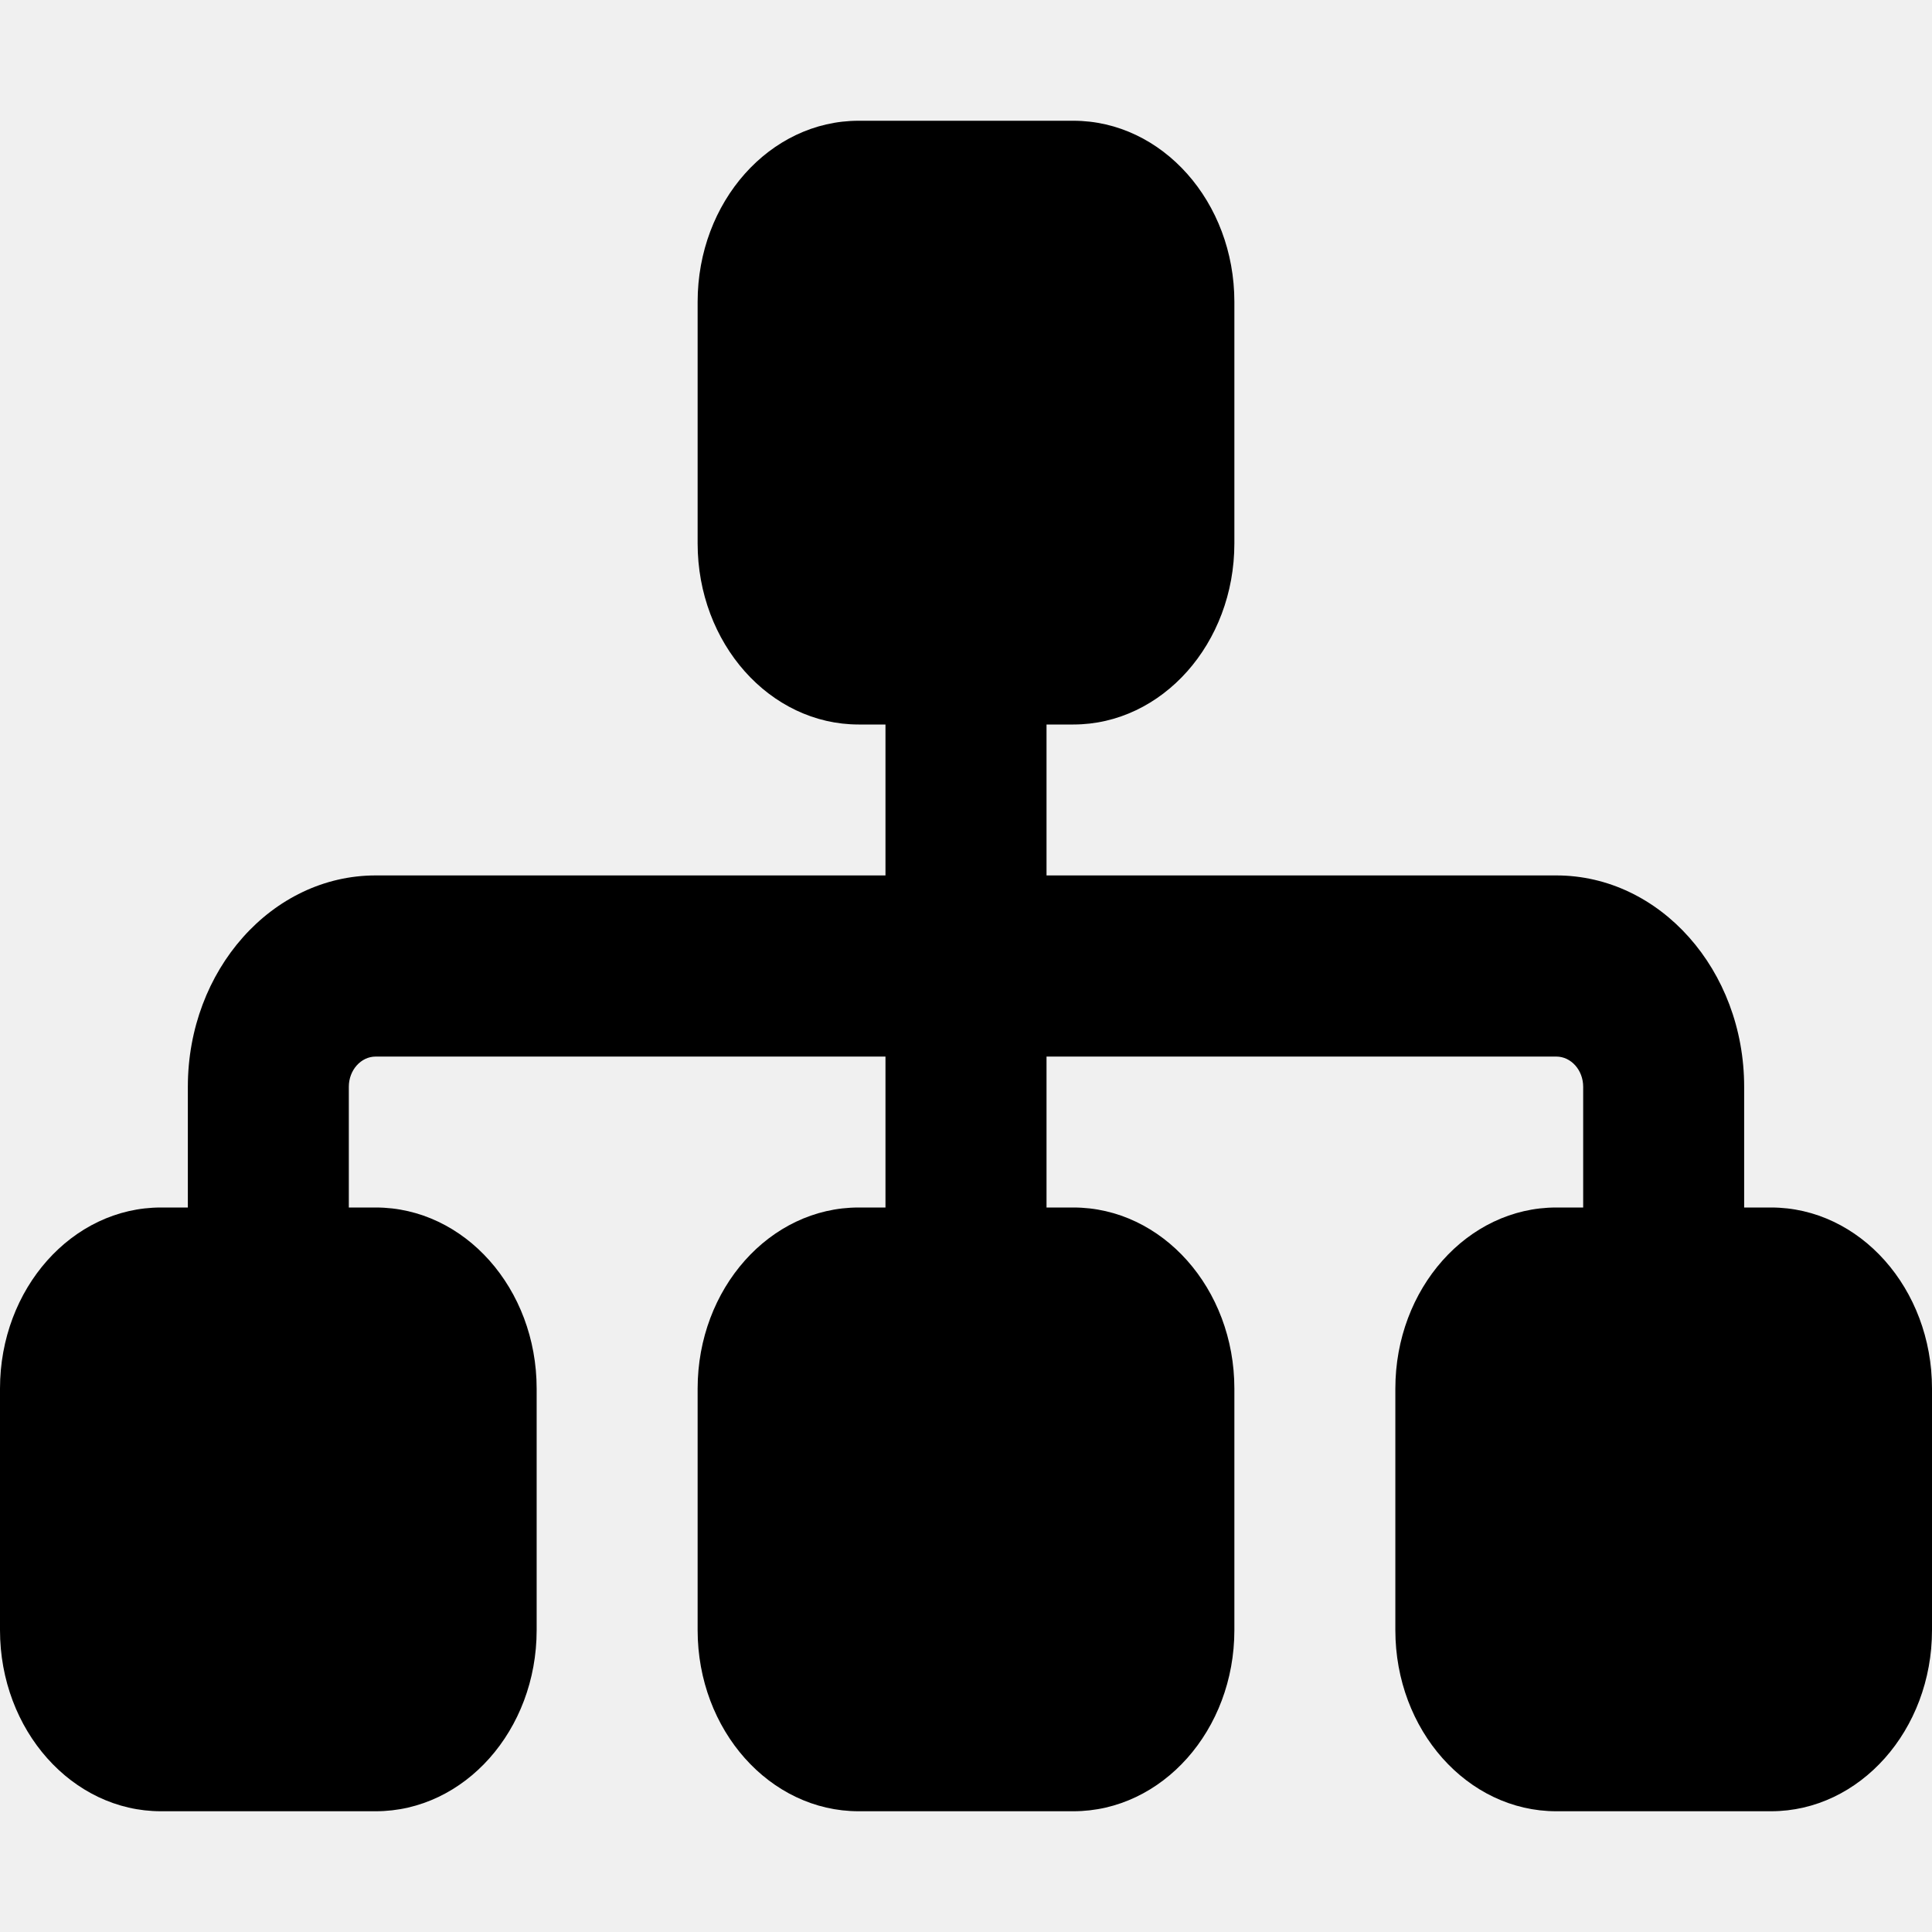
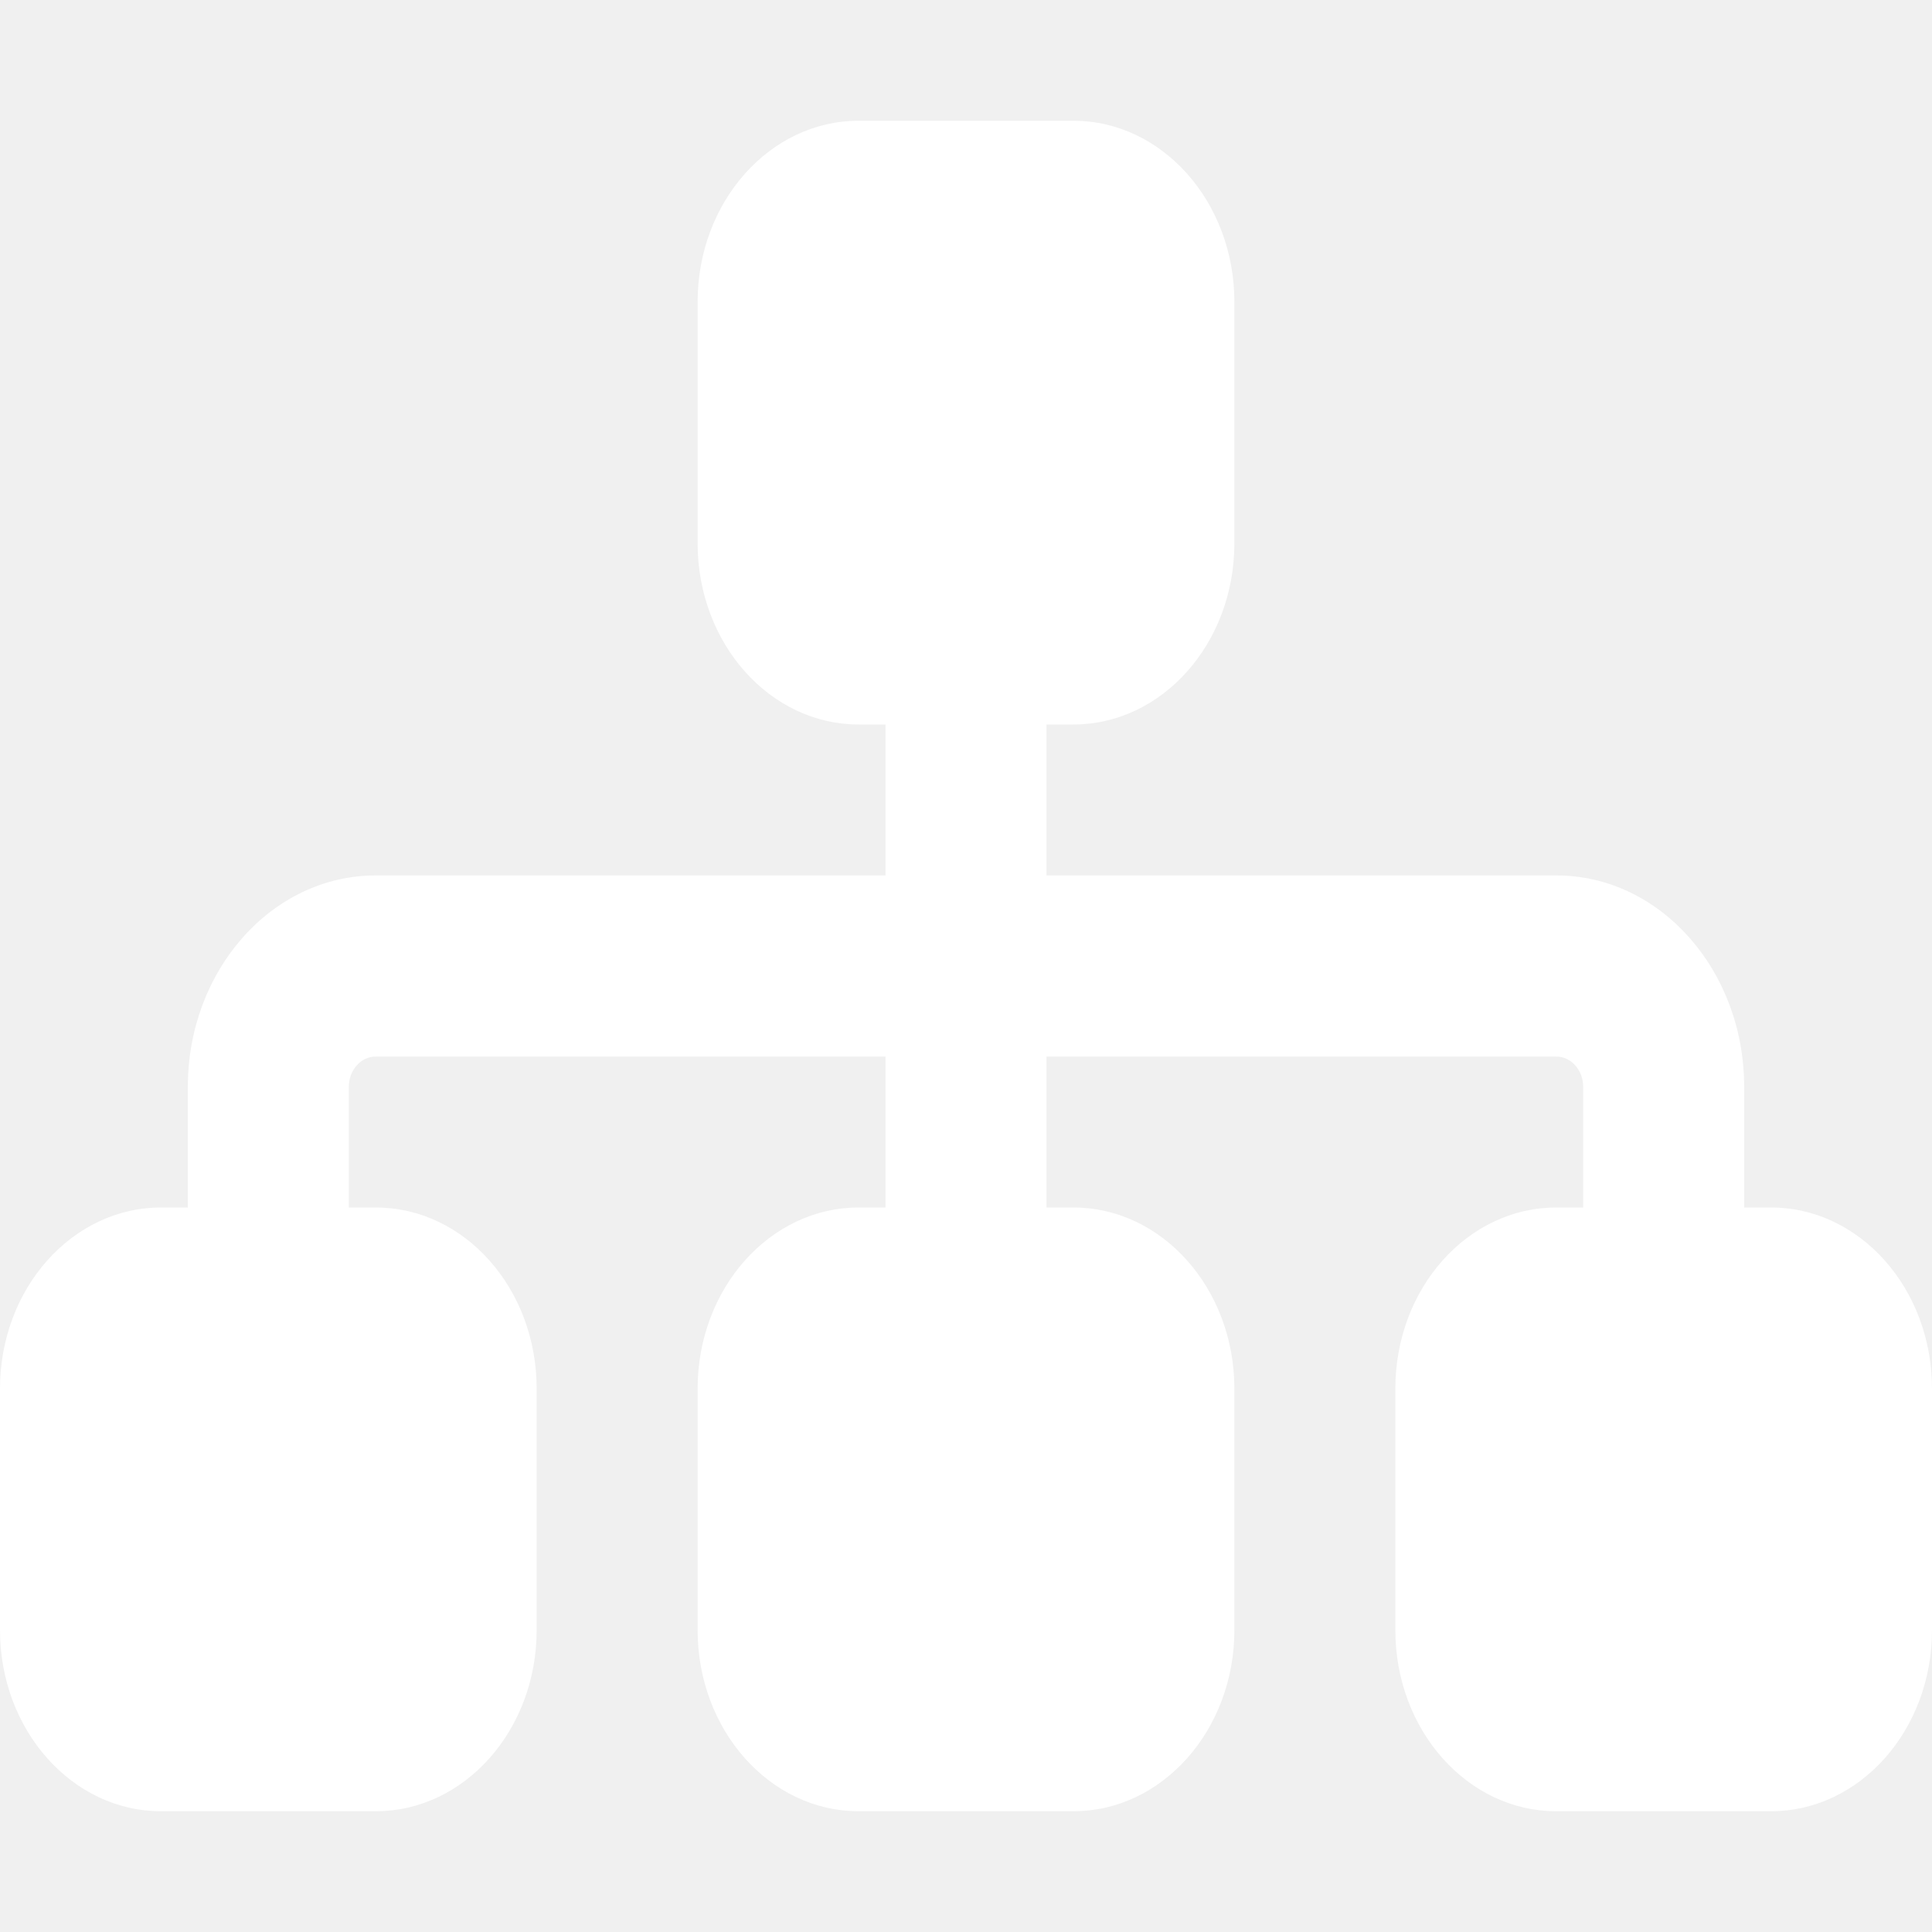
<svg xmlns="http://www.w3.org/2000/svg" width="100" height="100" viewBox="0 0 100 100" version="1.1">
-   <path d="M 36.109 15.625 C 36.109 10.449 39.844 6.25 44.445 6.25 L 55.555 6.25 C 60.156 6.25 63.891 10.449 63.891 15.625 L 63.891 28.125 C 63.891 33.301 60.156 37.5 55.555 37.5 L 54.168 37.5 L 54.168 45.312 L 80.555 45.312 C 85.922 45.312 90.277 50.215 90.277 56.25 L 90.277 62.5 L 91.668 62.5 C 96.266 62.5 100 66.699 100 71.875 L 100 84.375 C 100 89.551 96.266 93.75 91.668 93.75 L 80.555 93.75 C 75.953 93.75 72.223 89.551 72.223 84.375 L 72.223 71.875 C 72.223 66.699 75.953 62.5 80.555 62.5 L 81.945 62.5 L 81.945 56.25 C 81.945 55.391 81.32 54.688 80.555 54.688 L 54.168 54.688 L 54.168 62.5 L 55.555 62.5 C 60.156 62.5 63.891 66.699 63.891 71.875 L 63.891 84.375 C 63.891 89.551 60.156 93.75 55.555 93.75 L 44.445 93.75 C 39.844 93.75 36.109 89.551 36.109 84.375 L 36.109 71.875 C 36.109 66.699 39.844 62.5 44.445 62.5 L 45.832 62.5 L 45.832 54.688 L 19.445 54.688 C 18.68 54.688 18.055 55.391 18.055 56.25 L 18.055 62.5 L 19.445 62.5 C 24.047 62.5 27.777 66.699 27.777 71.875 L 27.777 84.375 C 27.777 89.551 24.047 93.75 19.445 93.75 L 8.332 93.75 C 3.734 93.75 0 89.551 0 84.375 L 0 71.875 C 0 66.699 3.734 62.5 8.332 62.5 L 9.723 62.5 L 9.723 56.25 C 9.723 50.215 14.078 45.312 19.445 45.312 L 45.832 45.312 L 45.832 37.5 L 44.445 37.5 C 39.844 37.5 36.109 33.301 36.109 28.125 Z M 36.109 15.625 " />
+   <path style="fill: white" d="M 36.109 15.625 C 36.109 10.449 39.844 6.25 44.445 6.25 L 55.555 6.25 C 60.156 6.25 63.891 10.449 63.891 15.625 L 63.891 28.125 C 63.891 33.301 60.156 37.5 55.555 37.5 L 54.168 37.5 L 54.168 45.312 L 80.555 45.312 C 85.922 45.312 90.277 50.215 90.277 56.25 L 90.277 62.5 L 91.668 62.5 C 96.266 62.5 100 66.699 100 71.875 L 100 84.375 C 100 89.551 96.266 93.75 91.668 93.75 L 80.555 93.75 C 75.953 93.75 72.223 89.551 72.223 84.375 L 72.223 71.875 C 72.223 66.699 75.953 62.5 80.555 62.5 L 81.945 62.5 L 81.945 56.25 C 81.945 55.391 81.32 54.688 80.555 54.688 L 54.168 54.688 L 54.168 62.5 L 55.555 62.5 C 60.156 62.5 63.891 66.699 63.891 71.875 L 63.891 84.375 C 63.891 89.551 60.156 93.75 55.555 93.75 L 44.445 93.75 C 39.844 93.75 36.109 89.551 36.109 84.375 L 36.109 71.875 C 36.109 66.699 39.844 62.5 44.445 62.5 L 45.832 62.5 L 45.832 54.688 L 19.445 54.688 C 18.68 54.688 18.055 55.391 18.055 56.25 L 18.055 62.5 L 19.445 62.5 C 24.047 62.5 27.777 66.699 27.777 71.875 L 27.777 84.375 C 27.777 89.551 24.047 93.75 19.445 93.75 L 8.332 93.75 C 3.734 93.75 0 89.551 0 84.375 L 0 71.875 C 0 66.699 3.734 62.5 8.332 62.5 L 9.723 62.5 L 9.723 56.25 C 9.723 50.215 14.078 45.312 19.445 45.312 L 45.832 45.312 L 45.832 37.5 L 44.445 37.5 C 39.844 37.5 36.109 33.301 36.109 28.125 Z M 36.109 15.625 " />
</svg>
